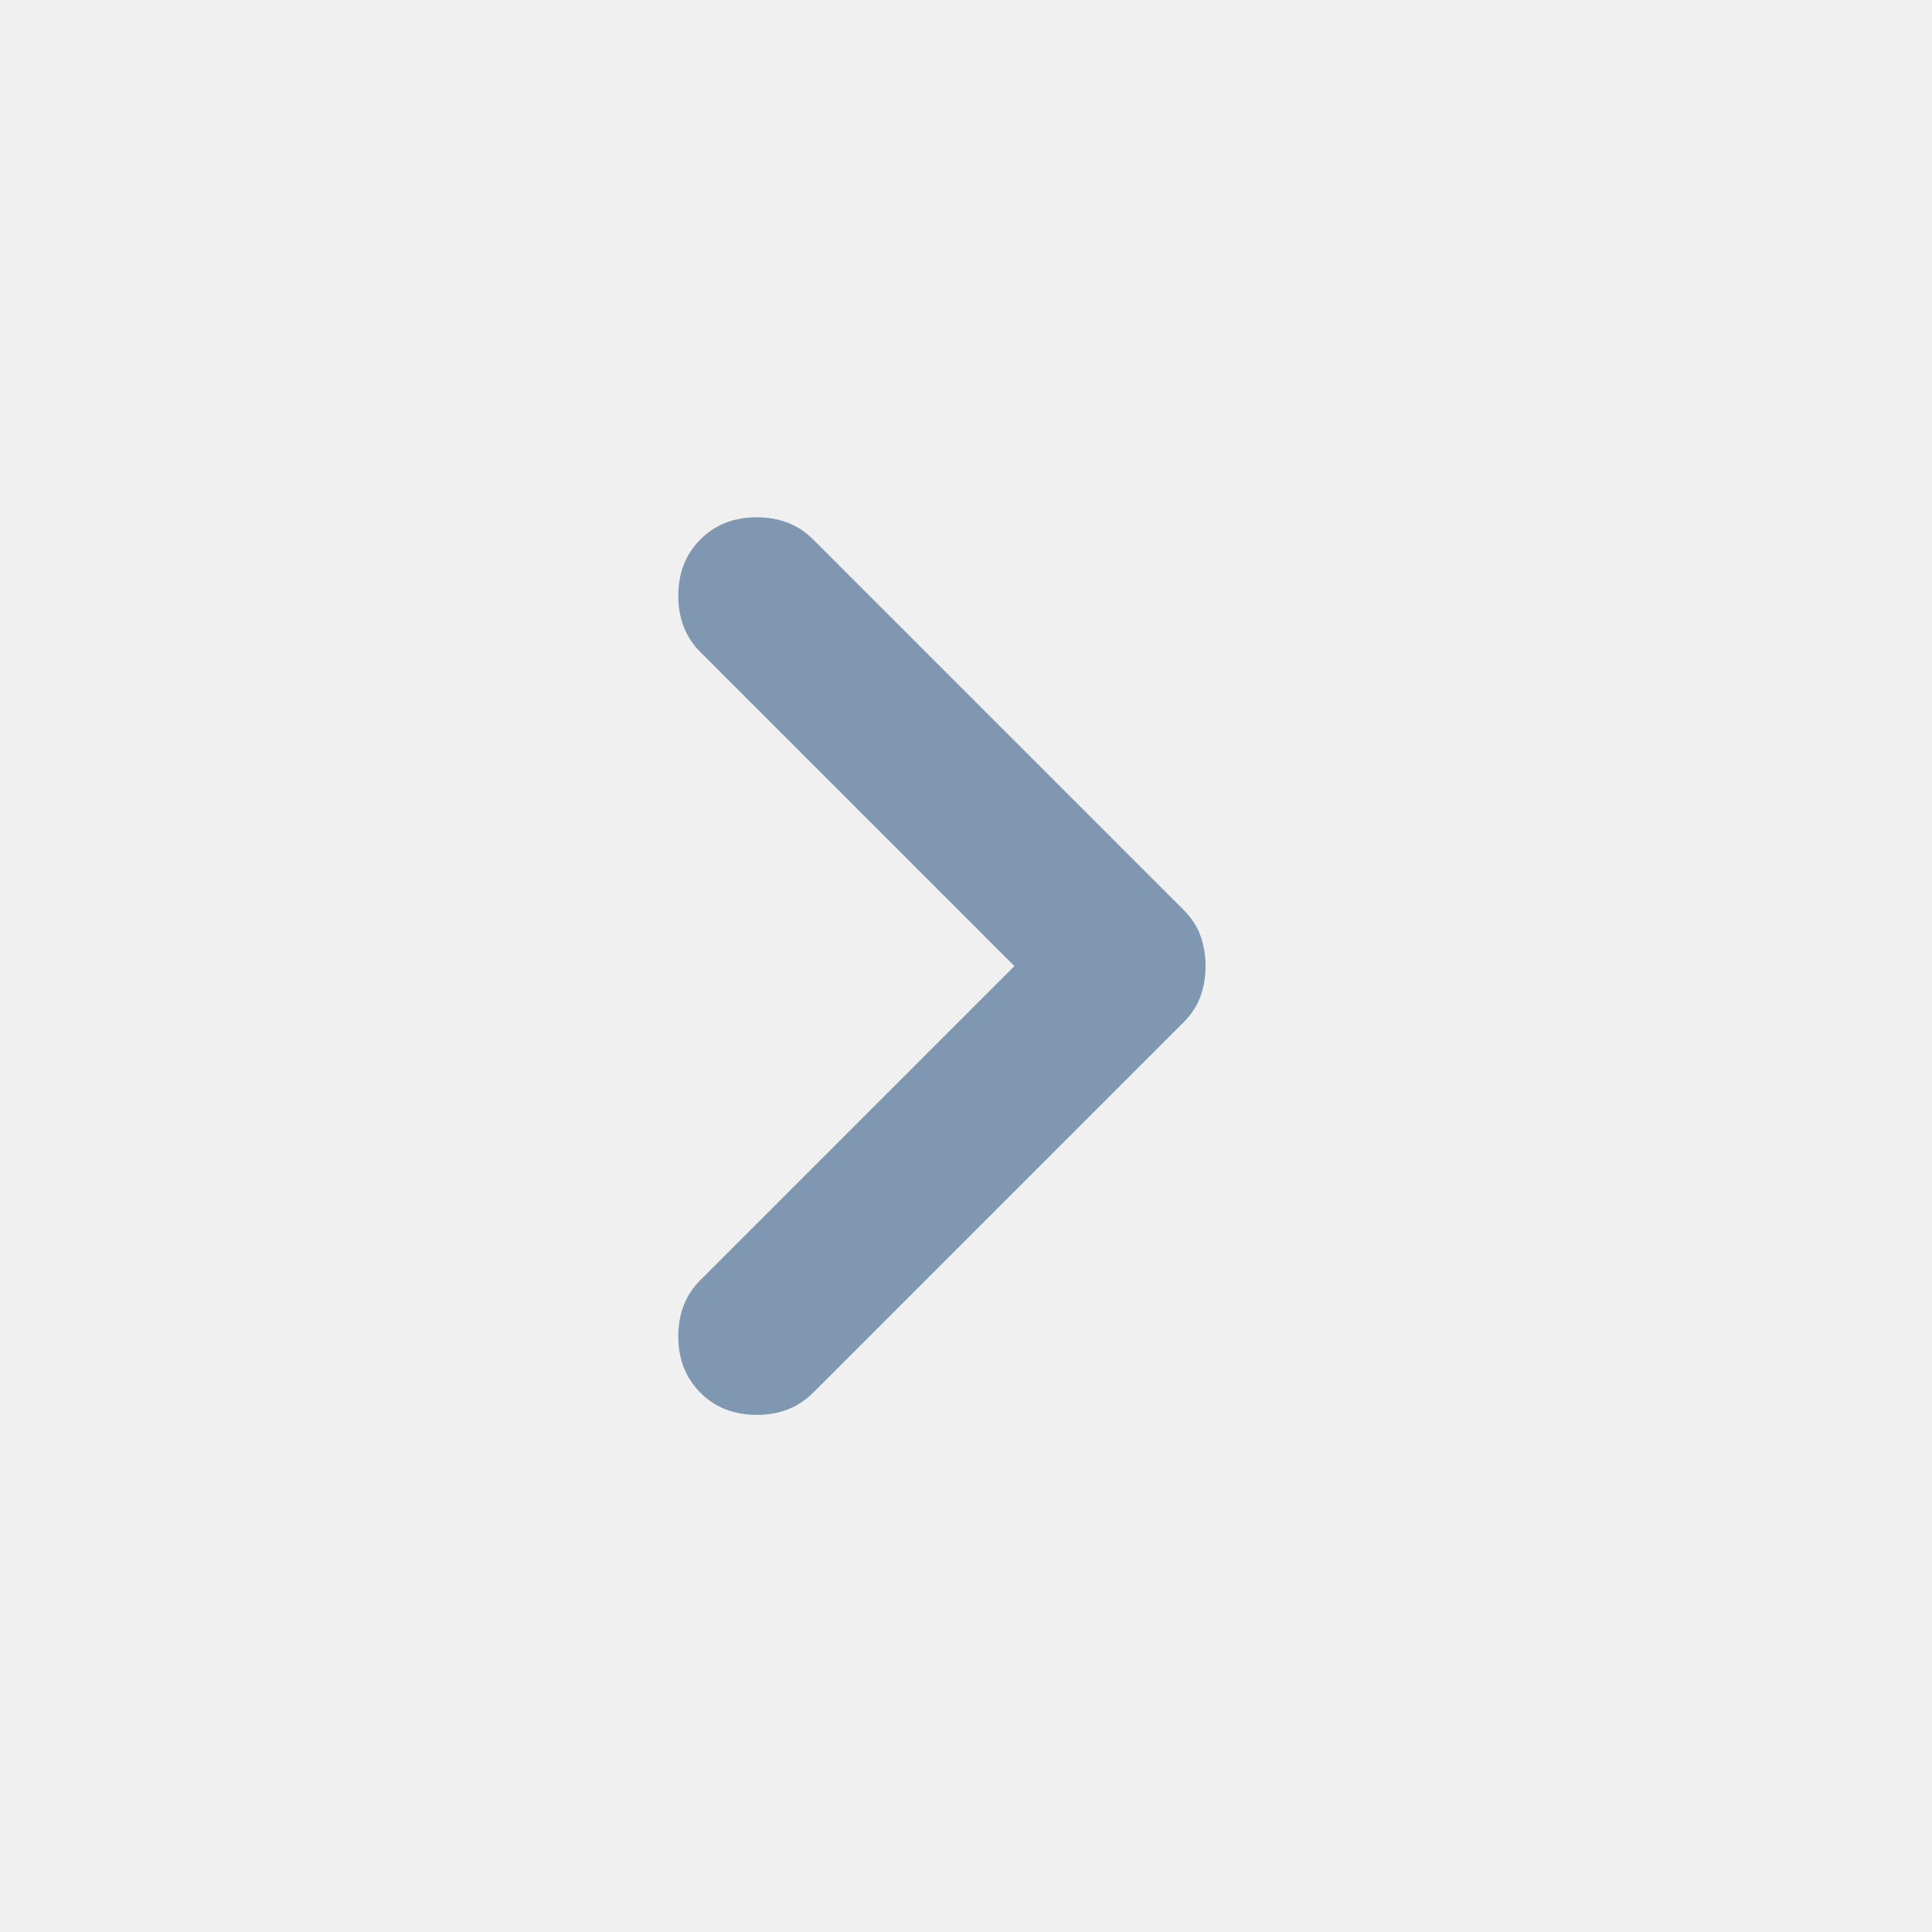
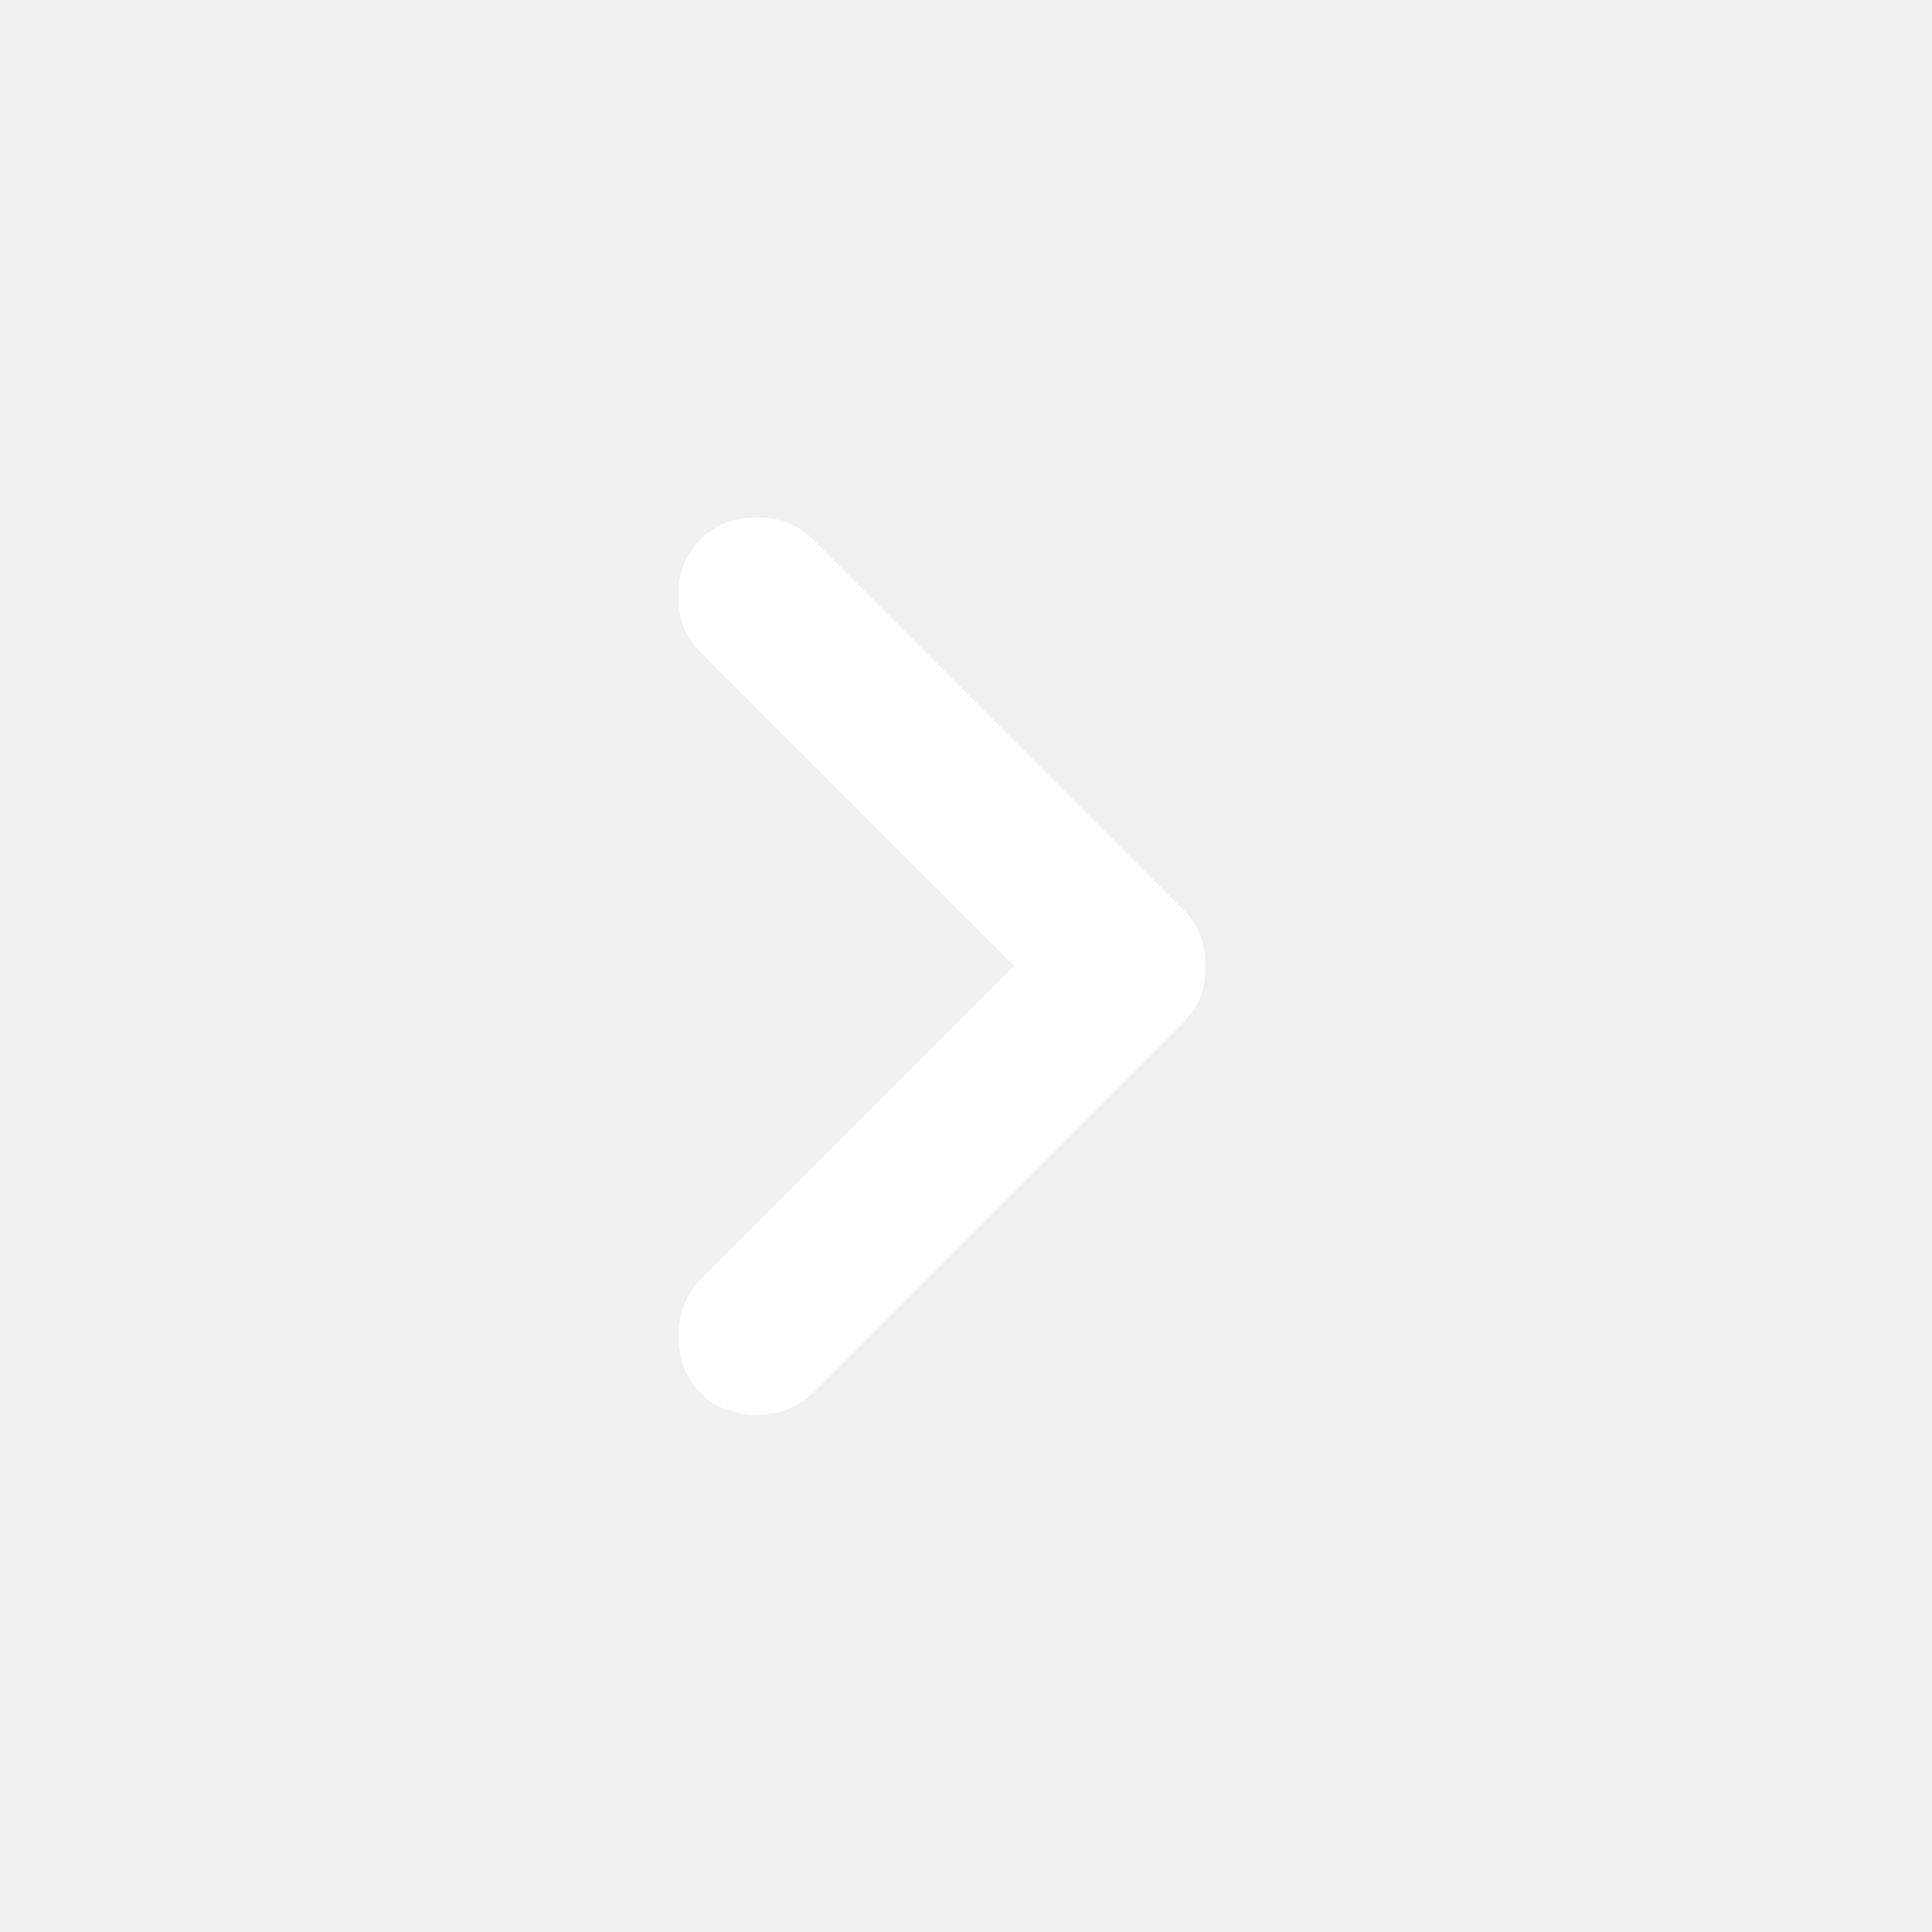
<svg xmlns="http://www.w3.org/2000/svg" width="24" height="24" viewBox="0 0 24 24" fill="none">
  <g id="Icon/Right">
-     <path id="Vector" d="M12.601 12.001L8.701 8.101C8.517 7.917 8.426 7.684 8.426 7.401C8.426 7.117 8.517 6.884 8.701 6.701C8.884 6.517 9.117 6.426 9.401 6.426C9.684 6.426 9.917 6.517 10.101 6.701L14.701 11.301C14.801 11.401 14.872 11.509 14.913 11.626C14.955 11.742 14.976 11.867 14.976 12.001C14.976 12.134 14.955 12.259 14.913 12.376C14.872 12.492 14.801 12.601 14.701 12.701L10.101 17.301C9.917 17.484 9.684 17.576 9.401 17.576C9.117 17.576 8.884 17.484 8.701 17.301C8.517 17.117 8.426 16.884 8.426 16.601C8.426 16.317 8.517 16.084 8.701 15.901L12.601 12.001Z" fill="#8097B1" />
+     <path id="Vector" d="M12.601 12.001L8.701 8.101C8.517 7.917 8.426 7.684 8.426 7.401C8.426 7.117 8.517 6.884 8.701 6.701C8.884 6.517 9.117 6.426 9.401 6.426C9.684 6.426 9.917 6.517 10.101 6.701L14.701 11.301C14.801 11.401 14.872 11.509 14.913 11.626C14.955 11.742 14.976 11.867 14.976 12.001C14.976 12.134 14.955 12.259 14.913 12.376C14.872 12.492 14.801 12.601 14.701 12.701L10.101 17.301C9.917 17.484 9.684 17.576 9.401 17.576C9.117 17.576 8.884 17.484 8.701 17.301C8.517 17.117 8.426 16.884 8.426 16.601C8.426 16.317 8.517 16.084 8.701 15.901L12.601 12.001Z" fill="white" />
  </g>
</svg>
